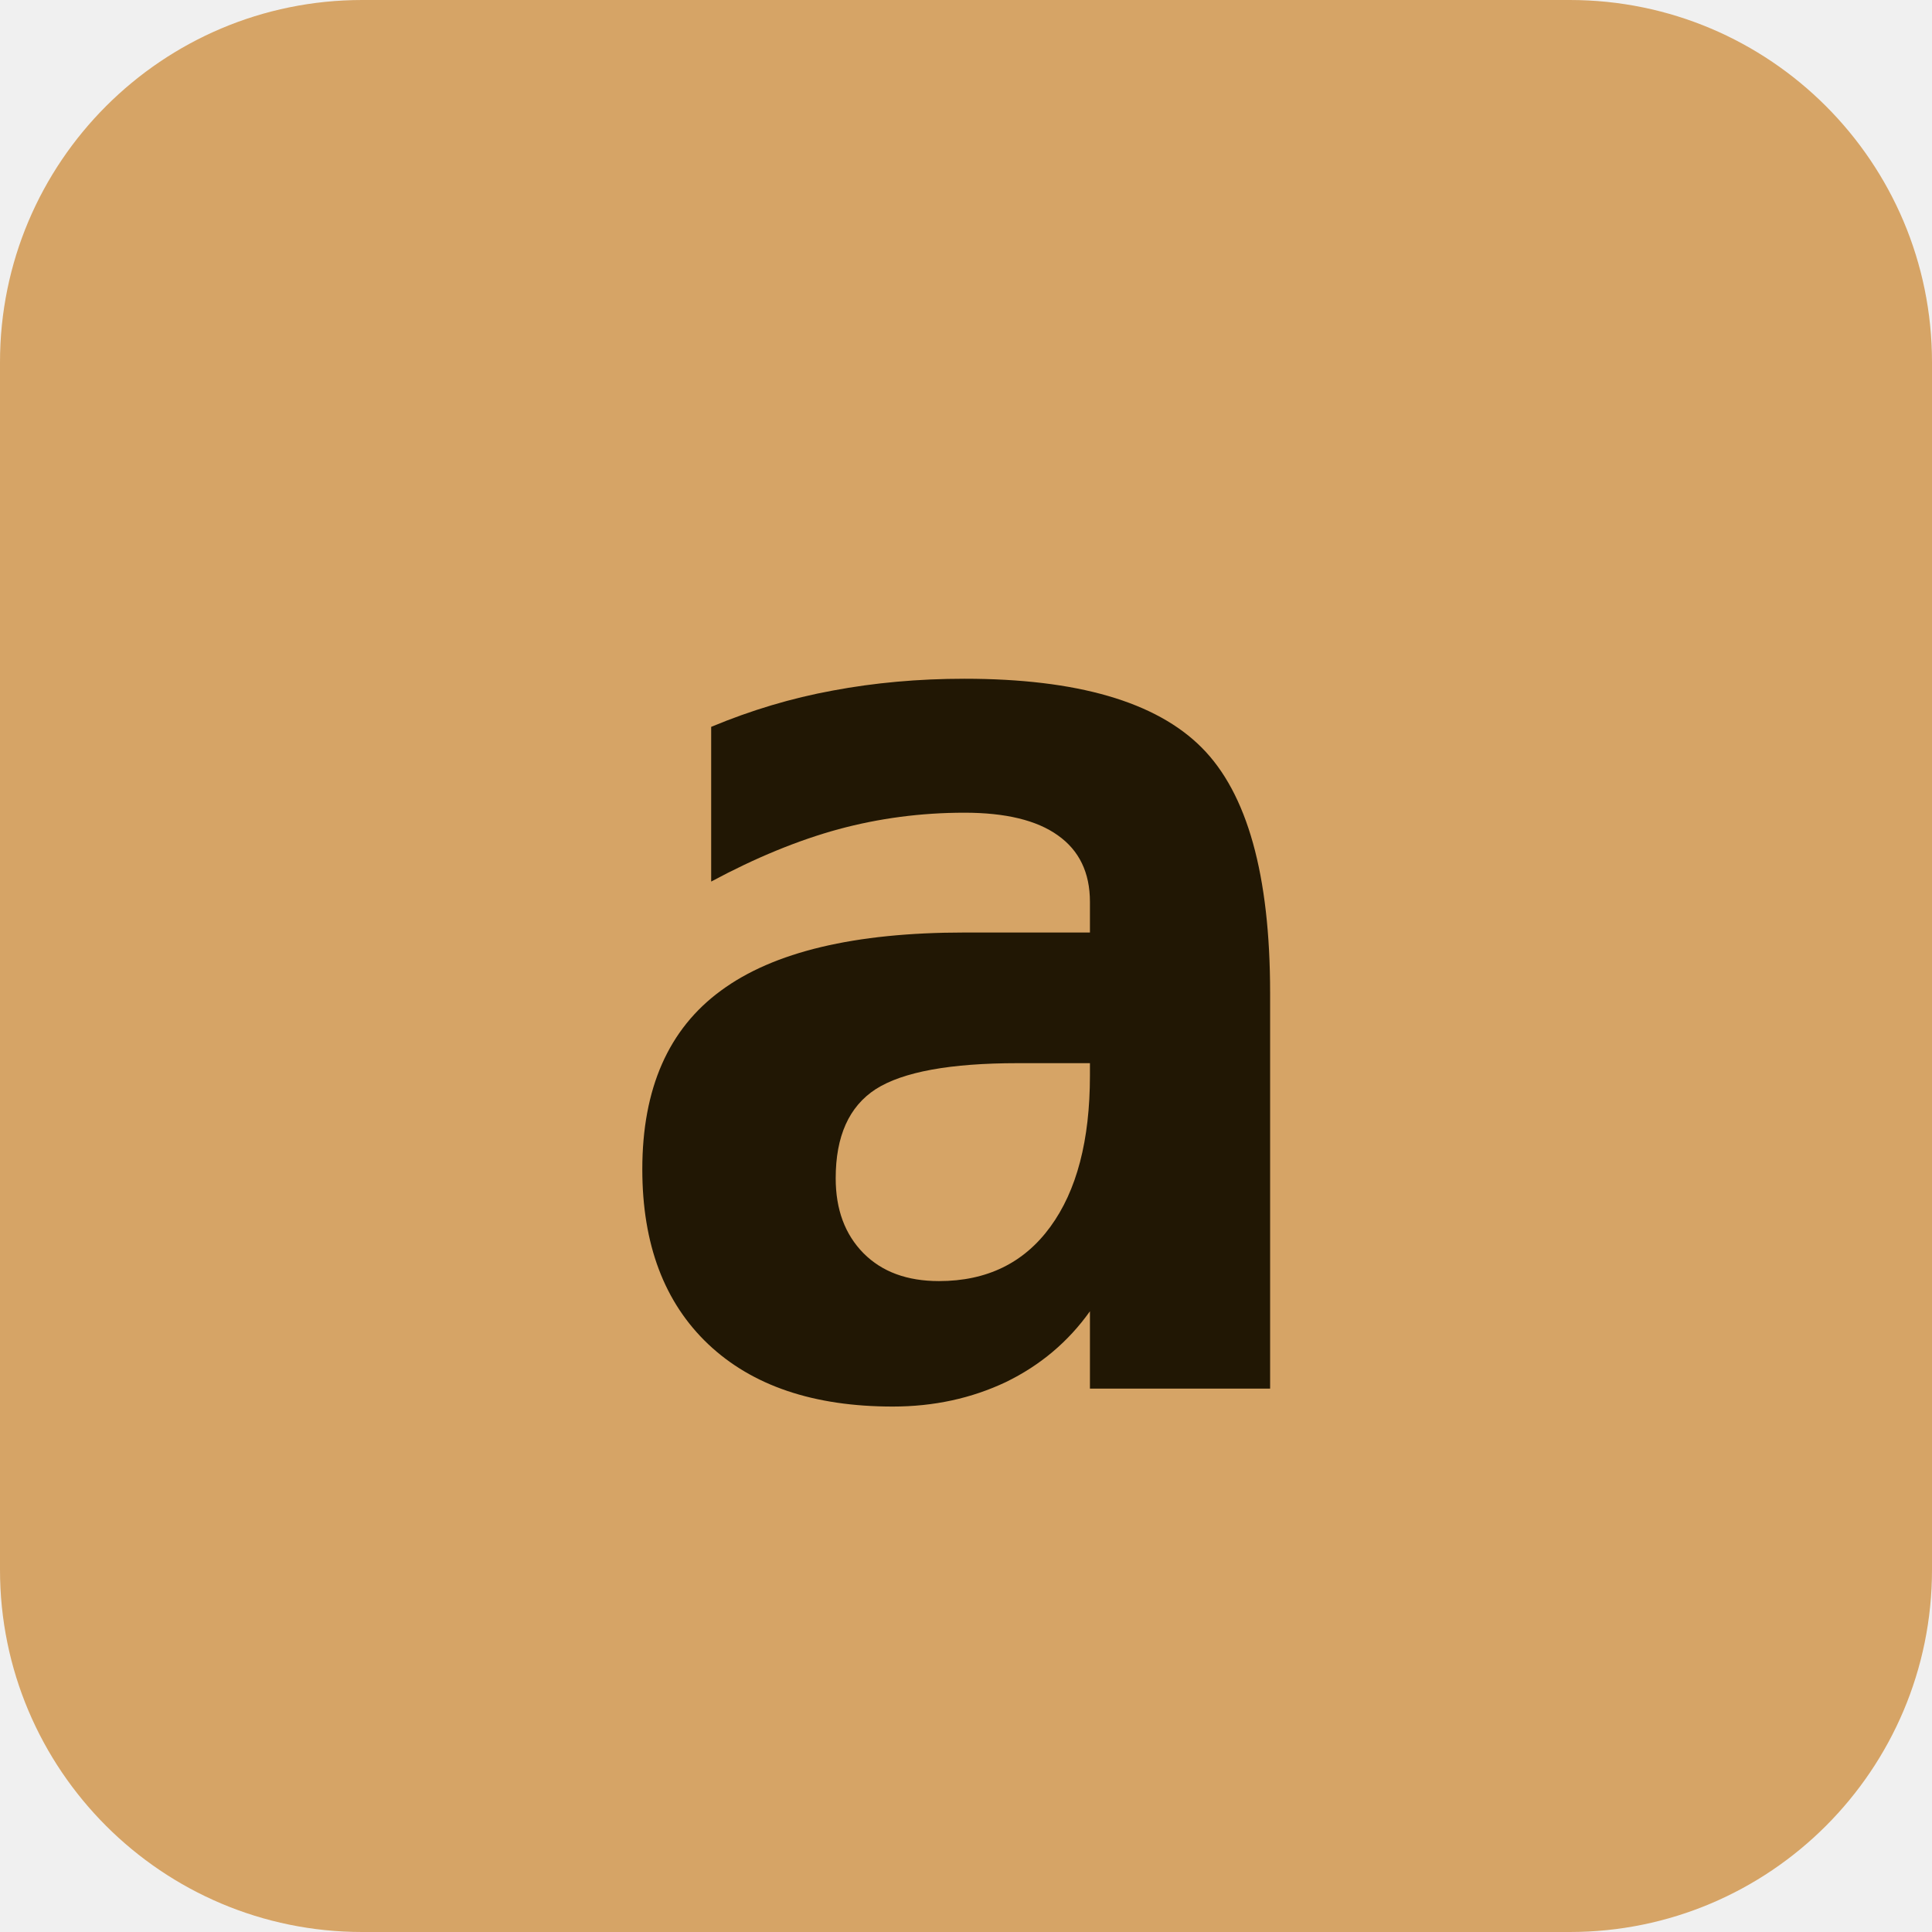
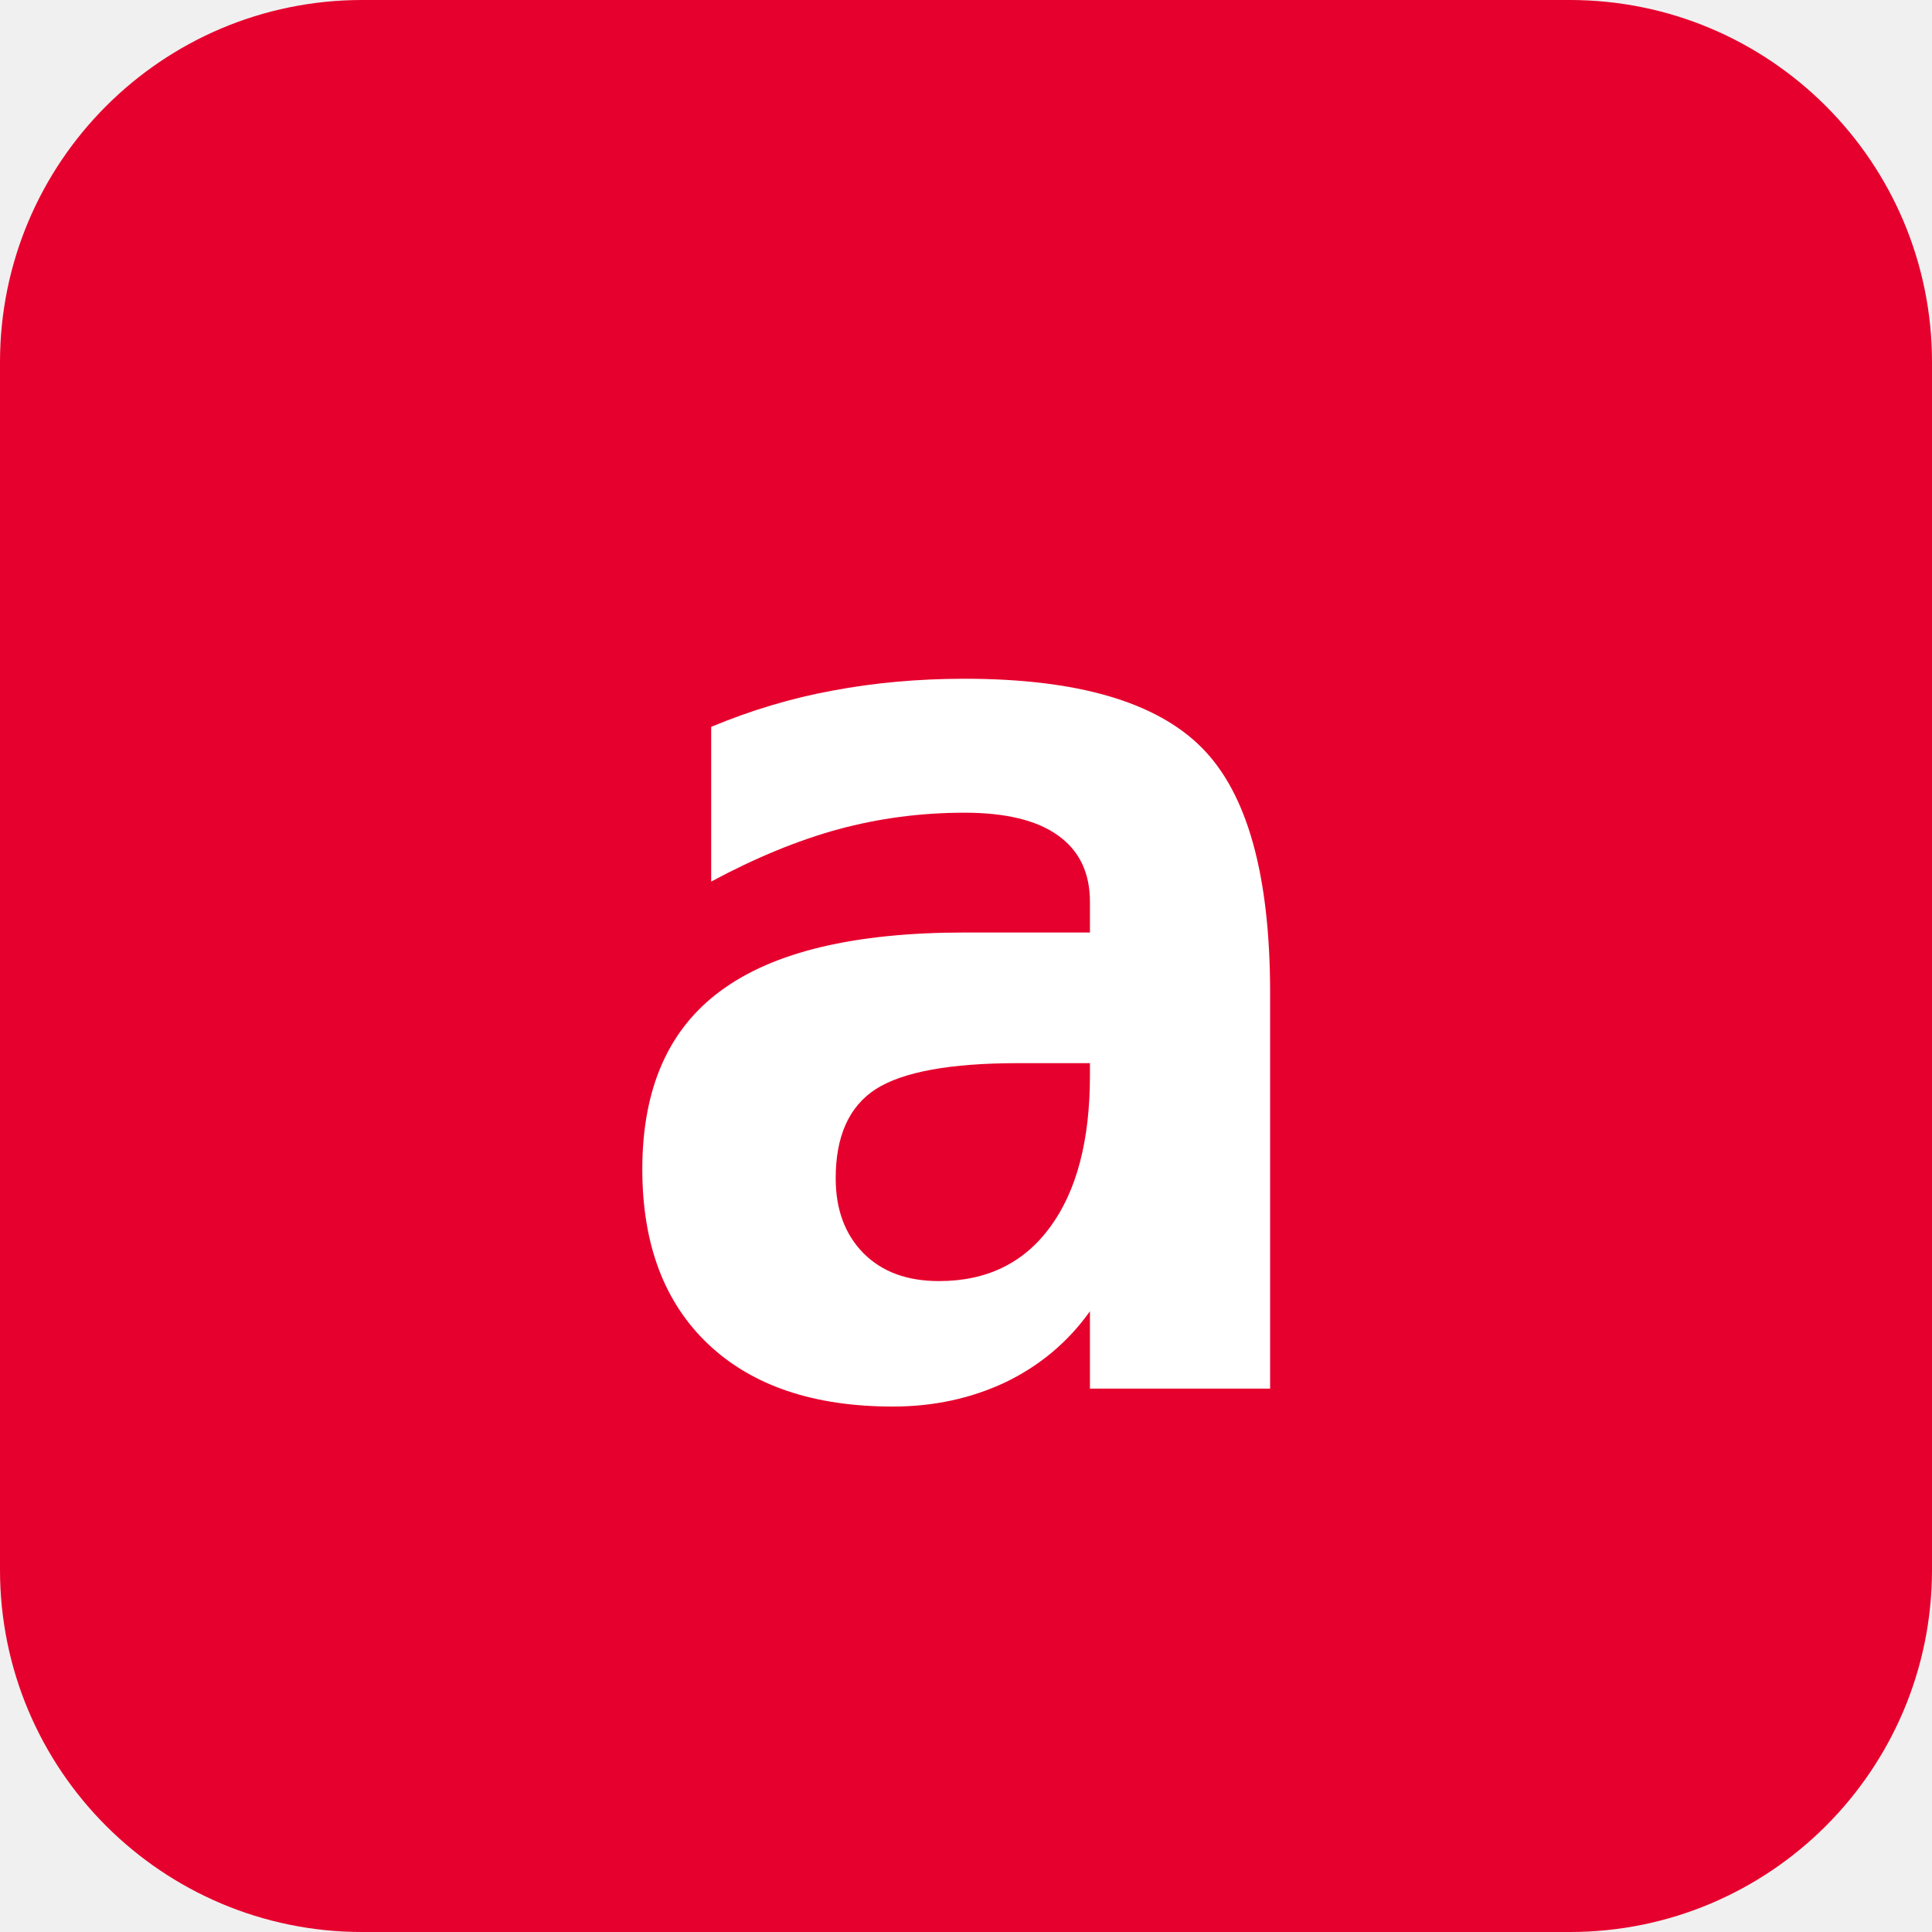
<svg xmlns="http://www.w3.org/2000/svg" viewBox="0 0 64 64">
-   <rect width="64" height="64" rx="12" fill="#d6a466" />
-   <text x="32" y="46" text-anchor="middle" font-family="ui-monospace, SFMono-Regular, Menlo, Consolas, monospace" font-size="42" font-weight="600" fill="#211704">a</text>
+   <rect width="64" height="64" rx="12" fill="#e6002d" />
+   <text x="32" y="46" text-anchor="middle" font-family="ui-monospace, SFMono-Regular, Menlo, Consolas, monospace" font-size="42" font-weight="600" fill="#ffffff">a</text>
</svg>
